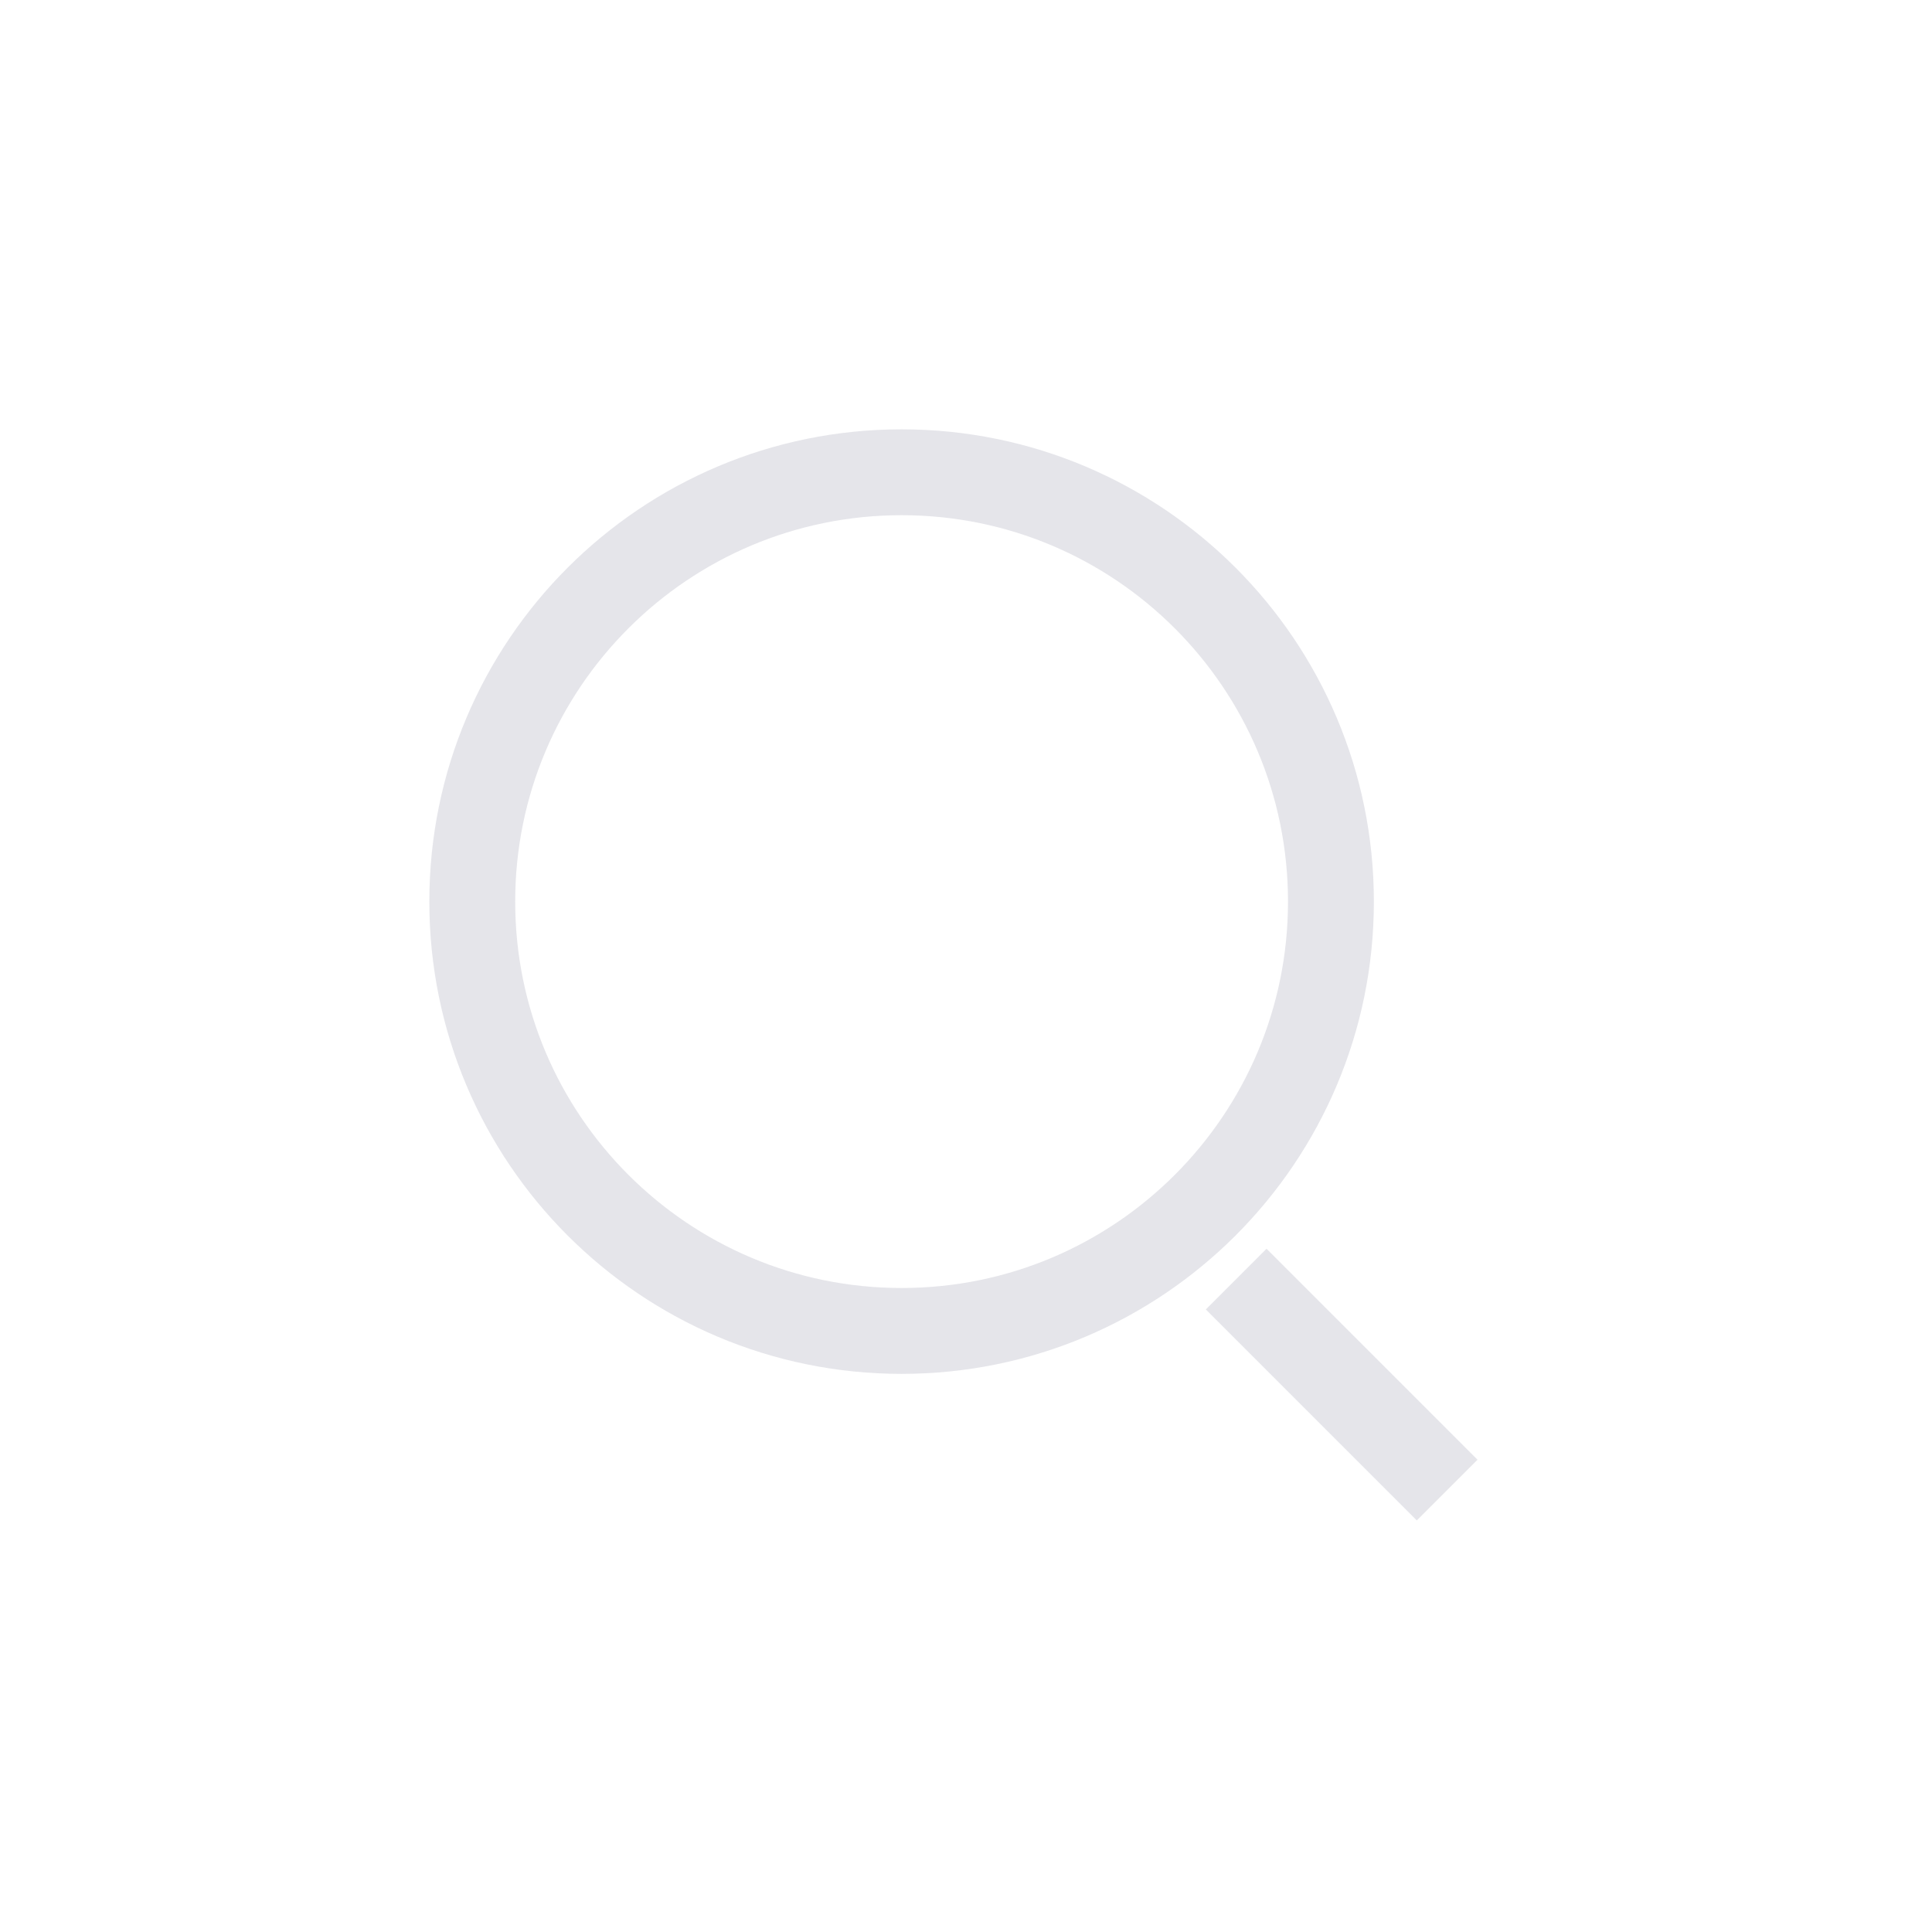
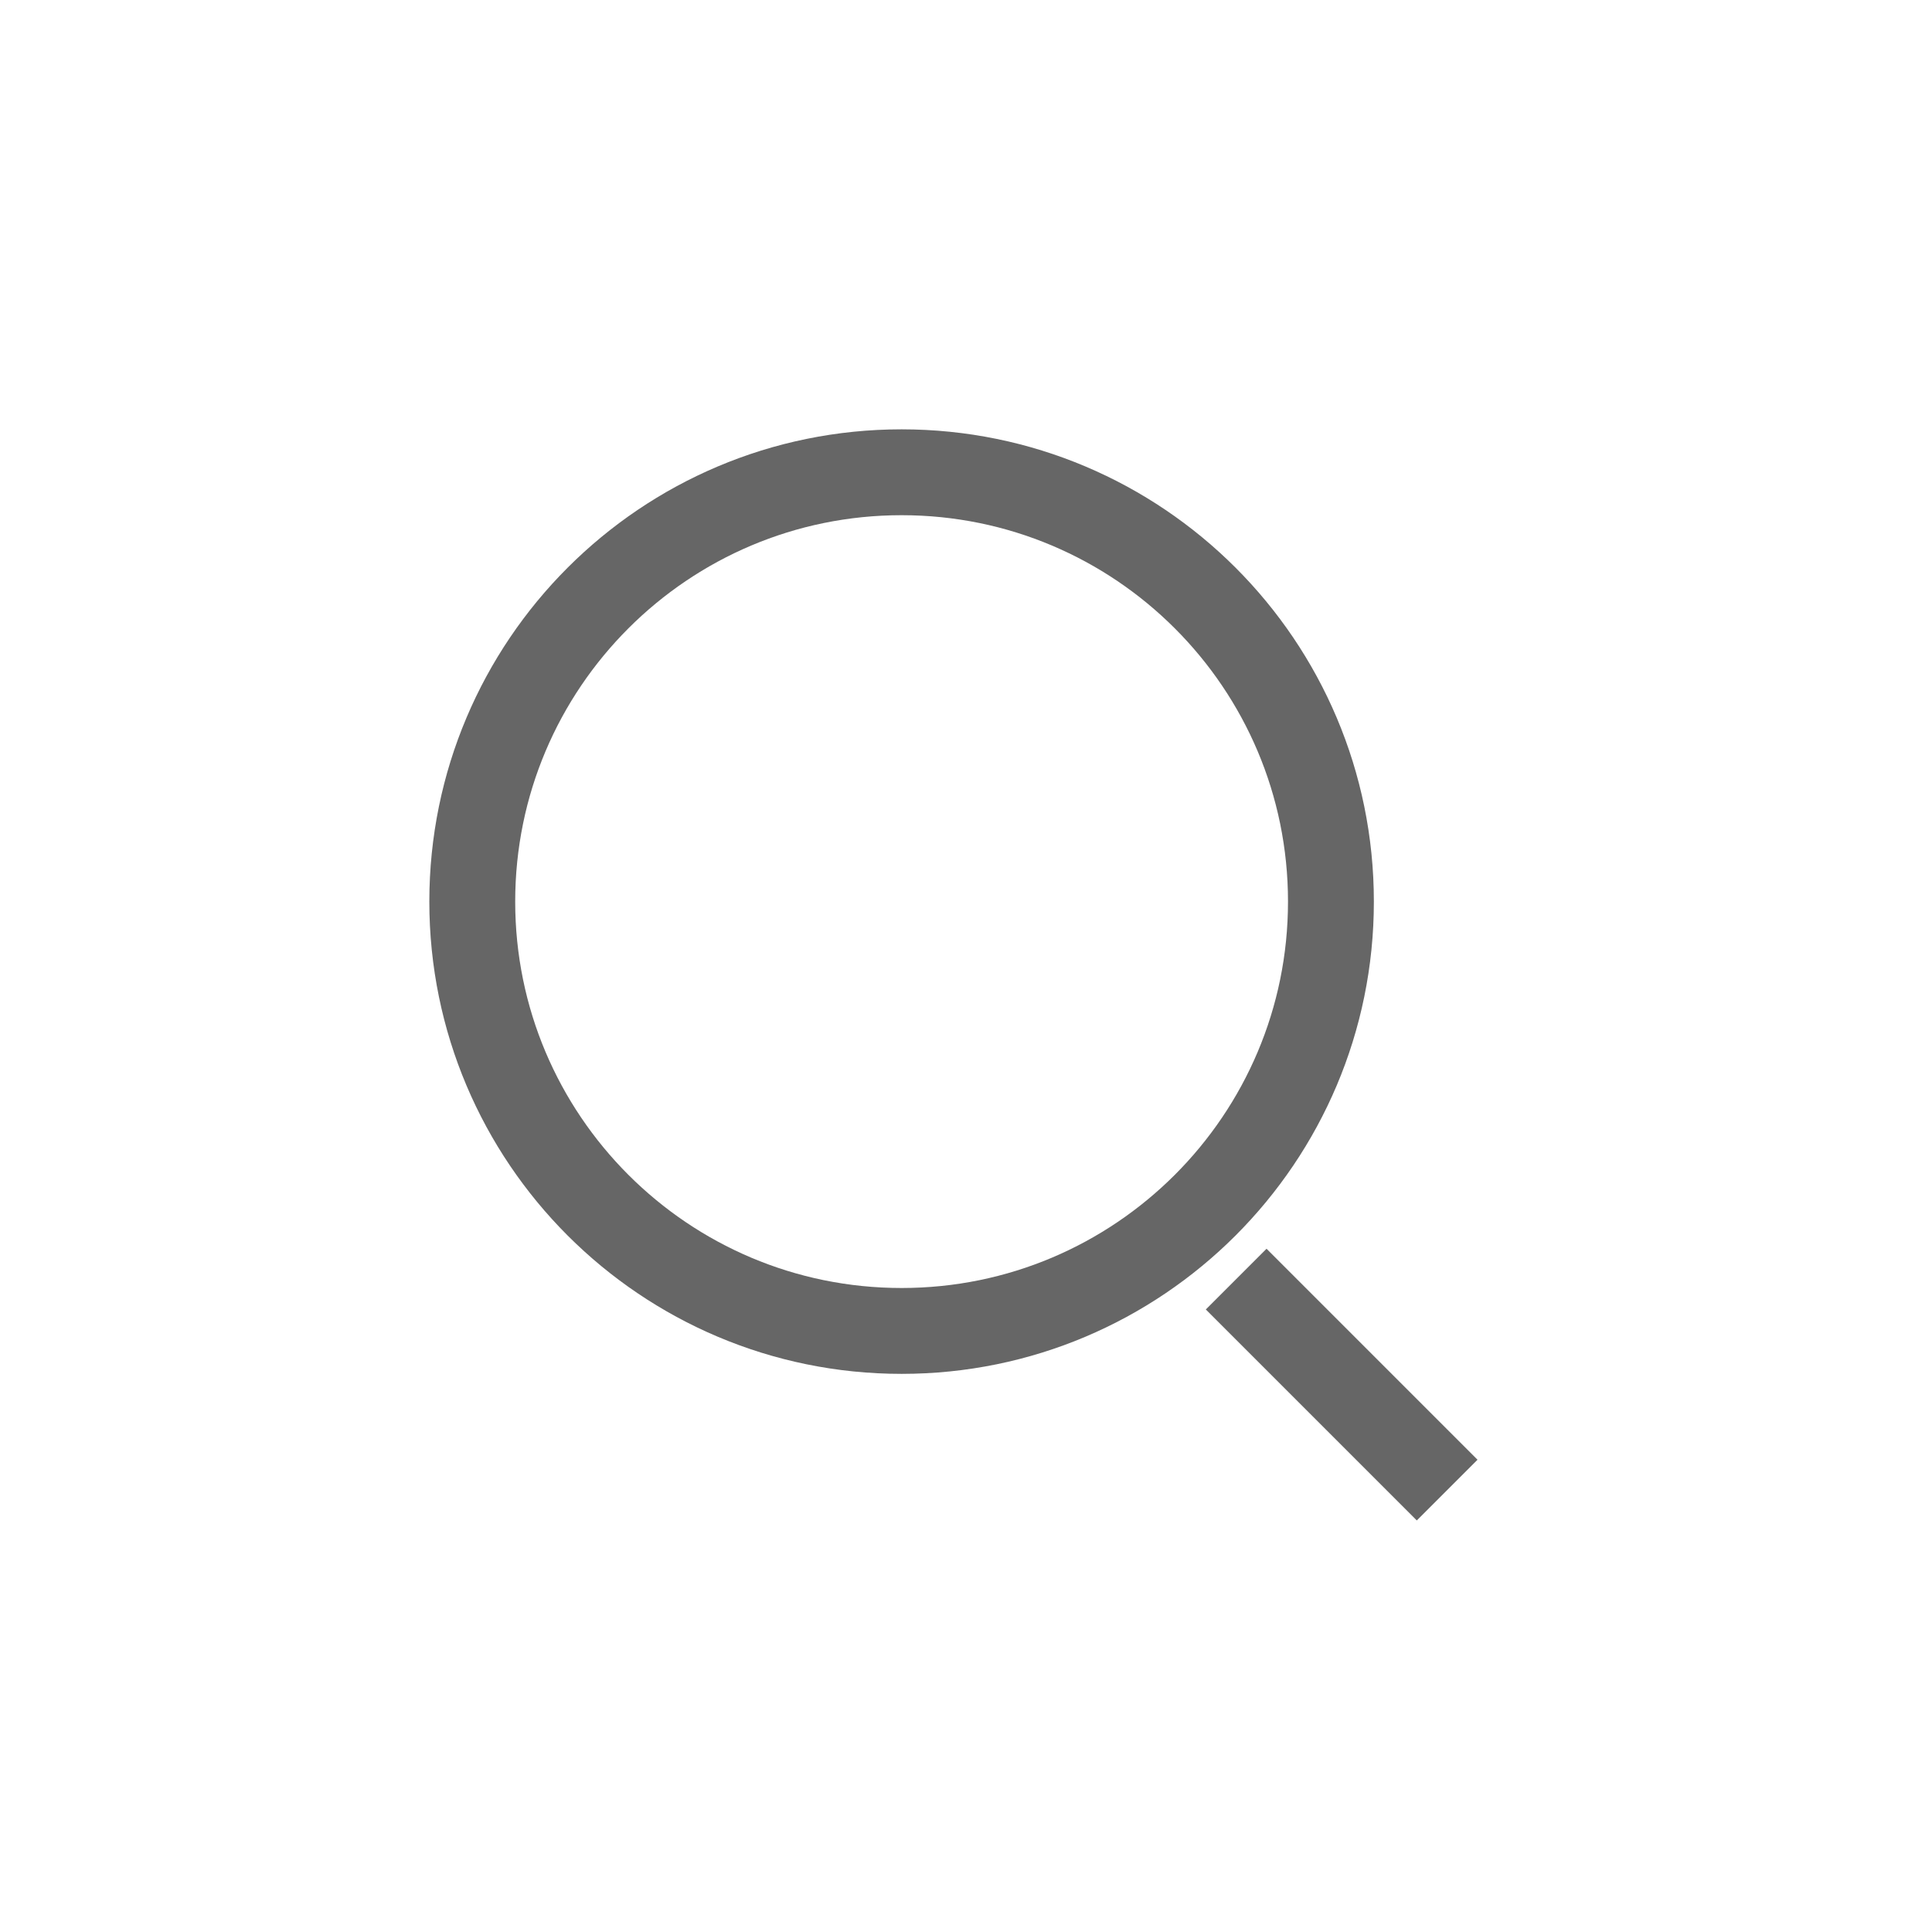
<svg xmlns="http://www.w3.org/2000/svg" width="45px" height="45px" viewBox="0 0 45 45" version="1.1">
  <g id="web-/-tabicon-/--search" stroke="none" stroke-width="1" fill="none" fill-rule="evenodd">
-     <circle id="Oval" stroke="#E5E5EA" stroke-width="2" cx="21" cy="21" r="10" />
-     <line x1="29.5" y1="30.5" x2="33" y2="34" id="Line-3" stroke="#E5E5EA" stroke-width="2" stroke-linecap="square" />
+     <circle id="Oval" stroke="#666666" stroke-width="2" cx="21" cy="21" r="10" />
+     <line x1="29.5" y1="30.5" x2="33" y2="34" id="Line-3" stroke="#666666" stroke-width="2" stroke-linecap="square" />
  </g>
</svg>
